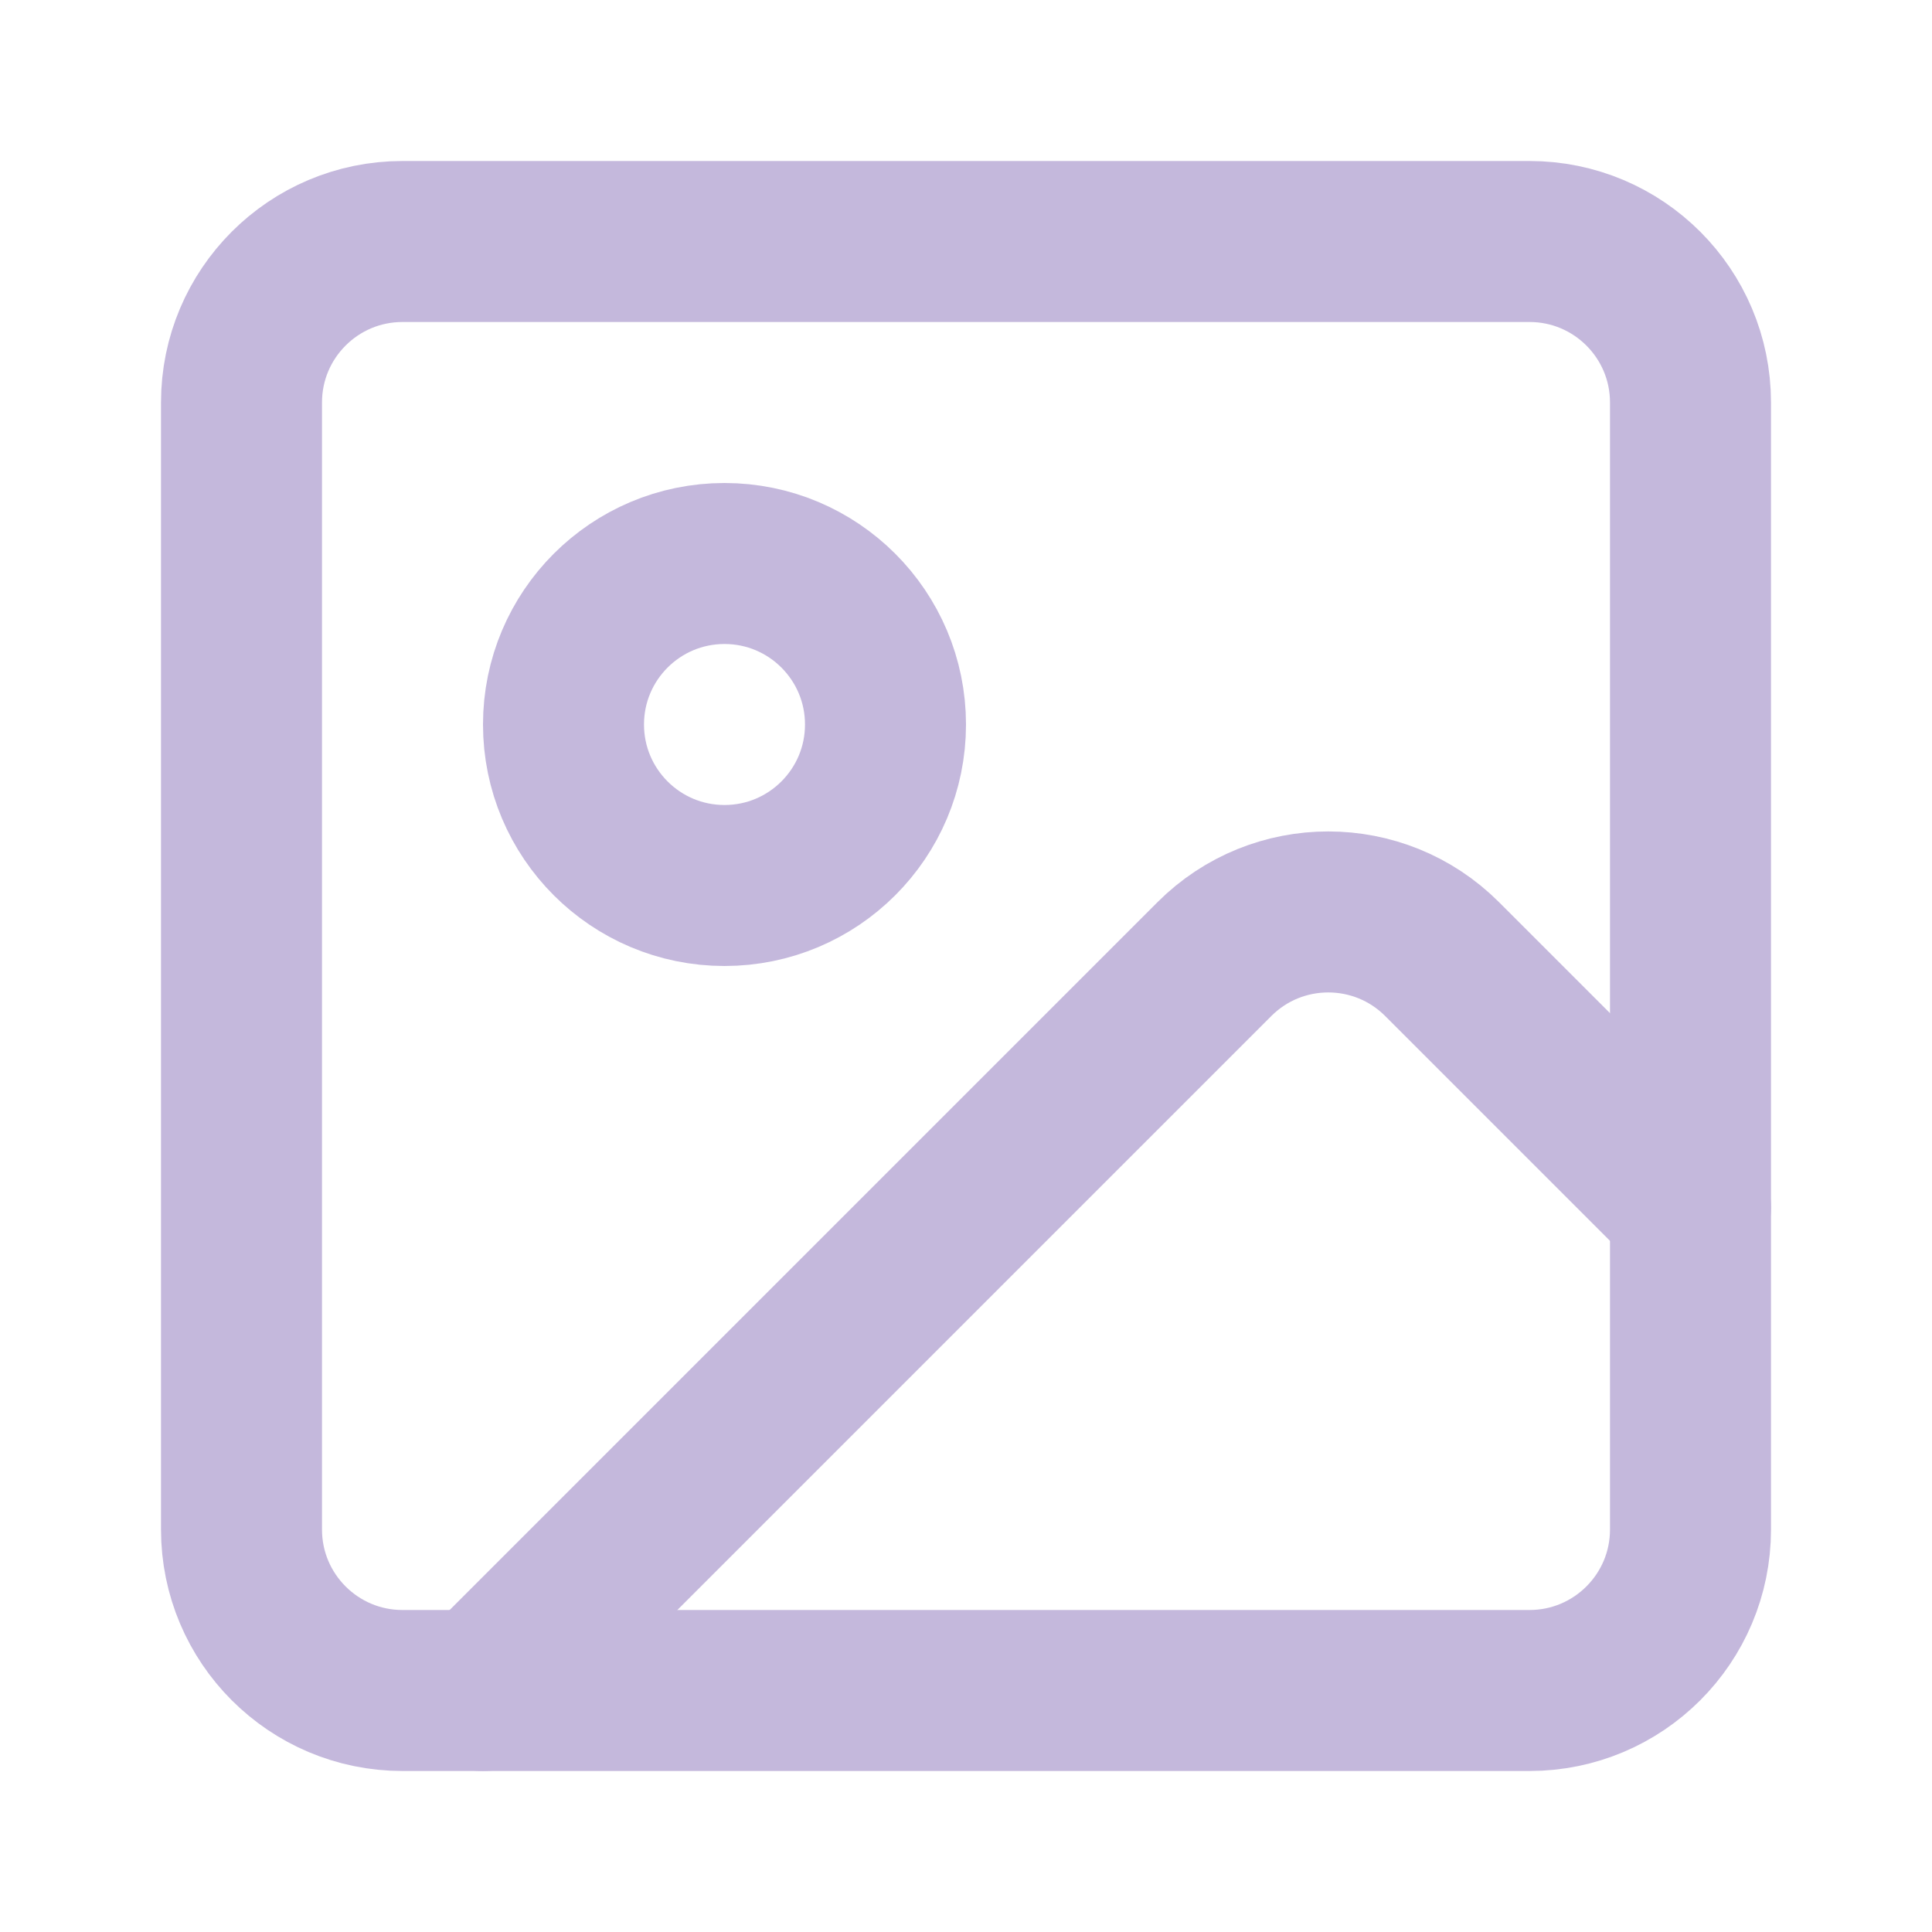
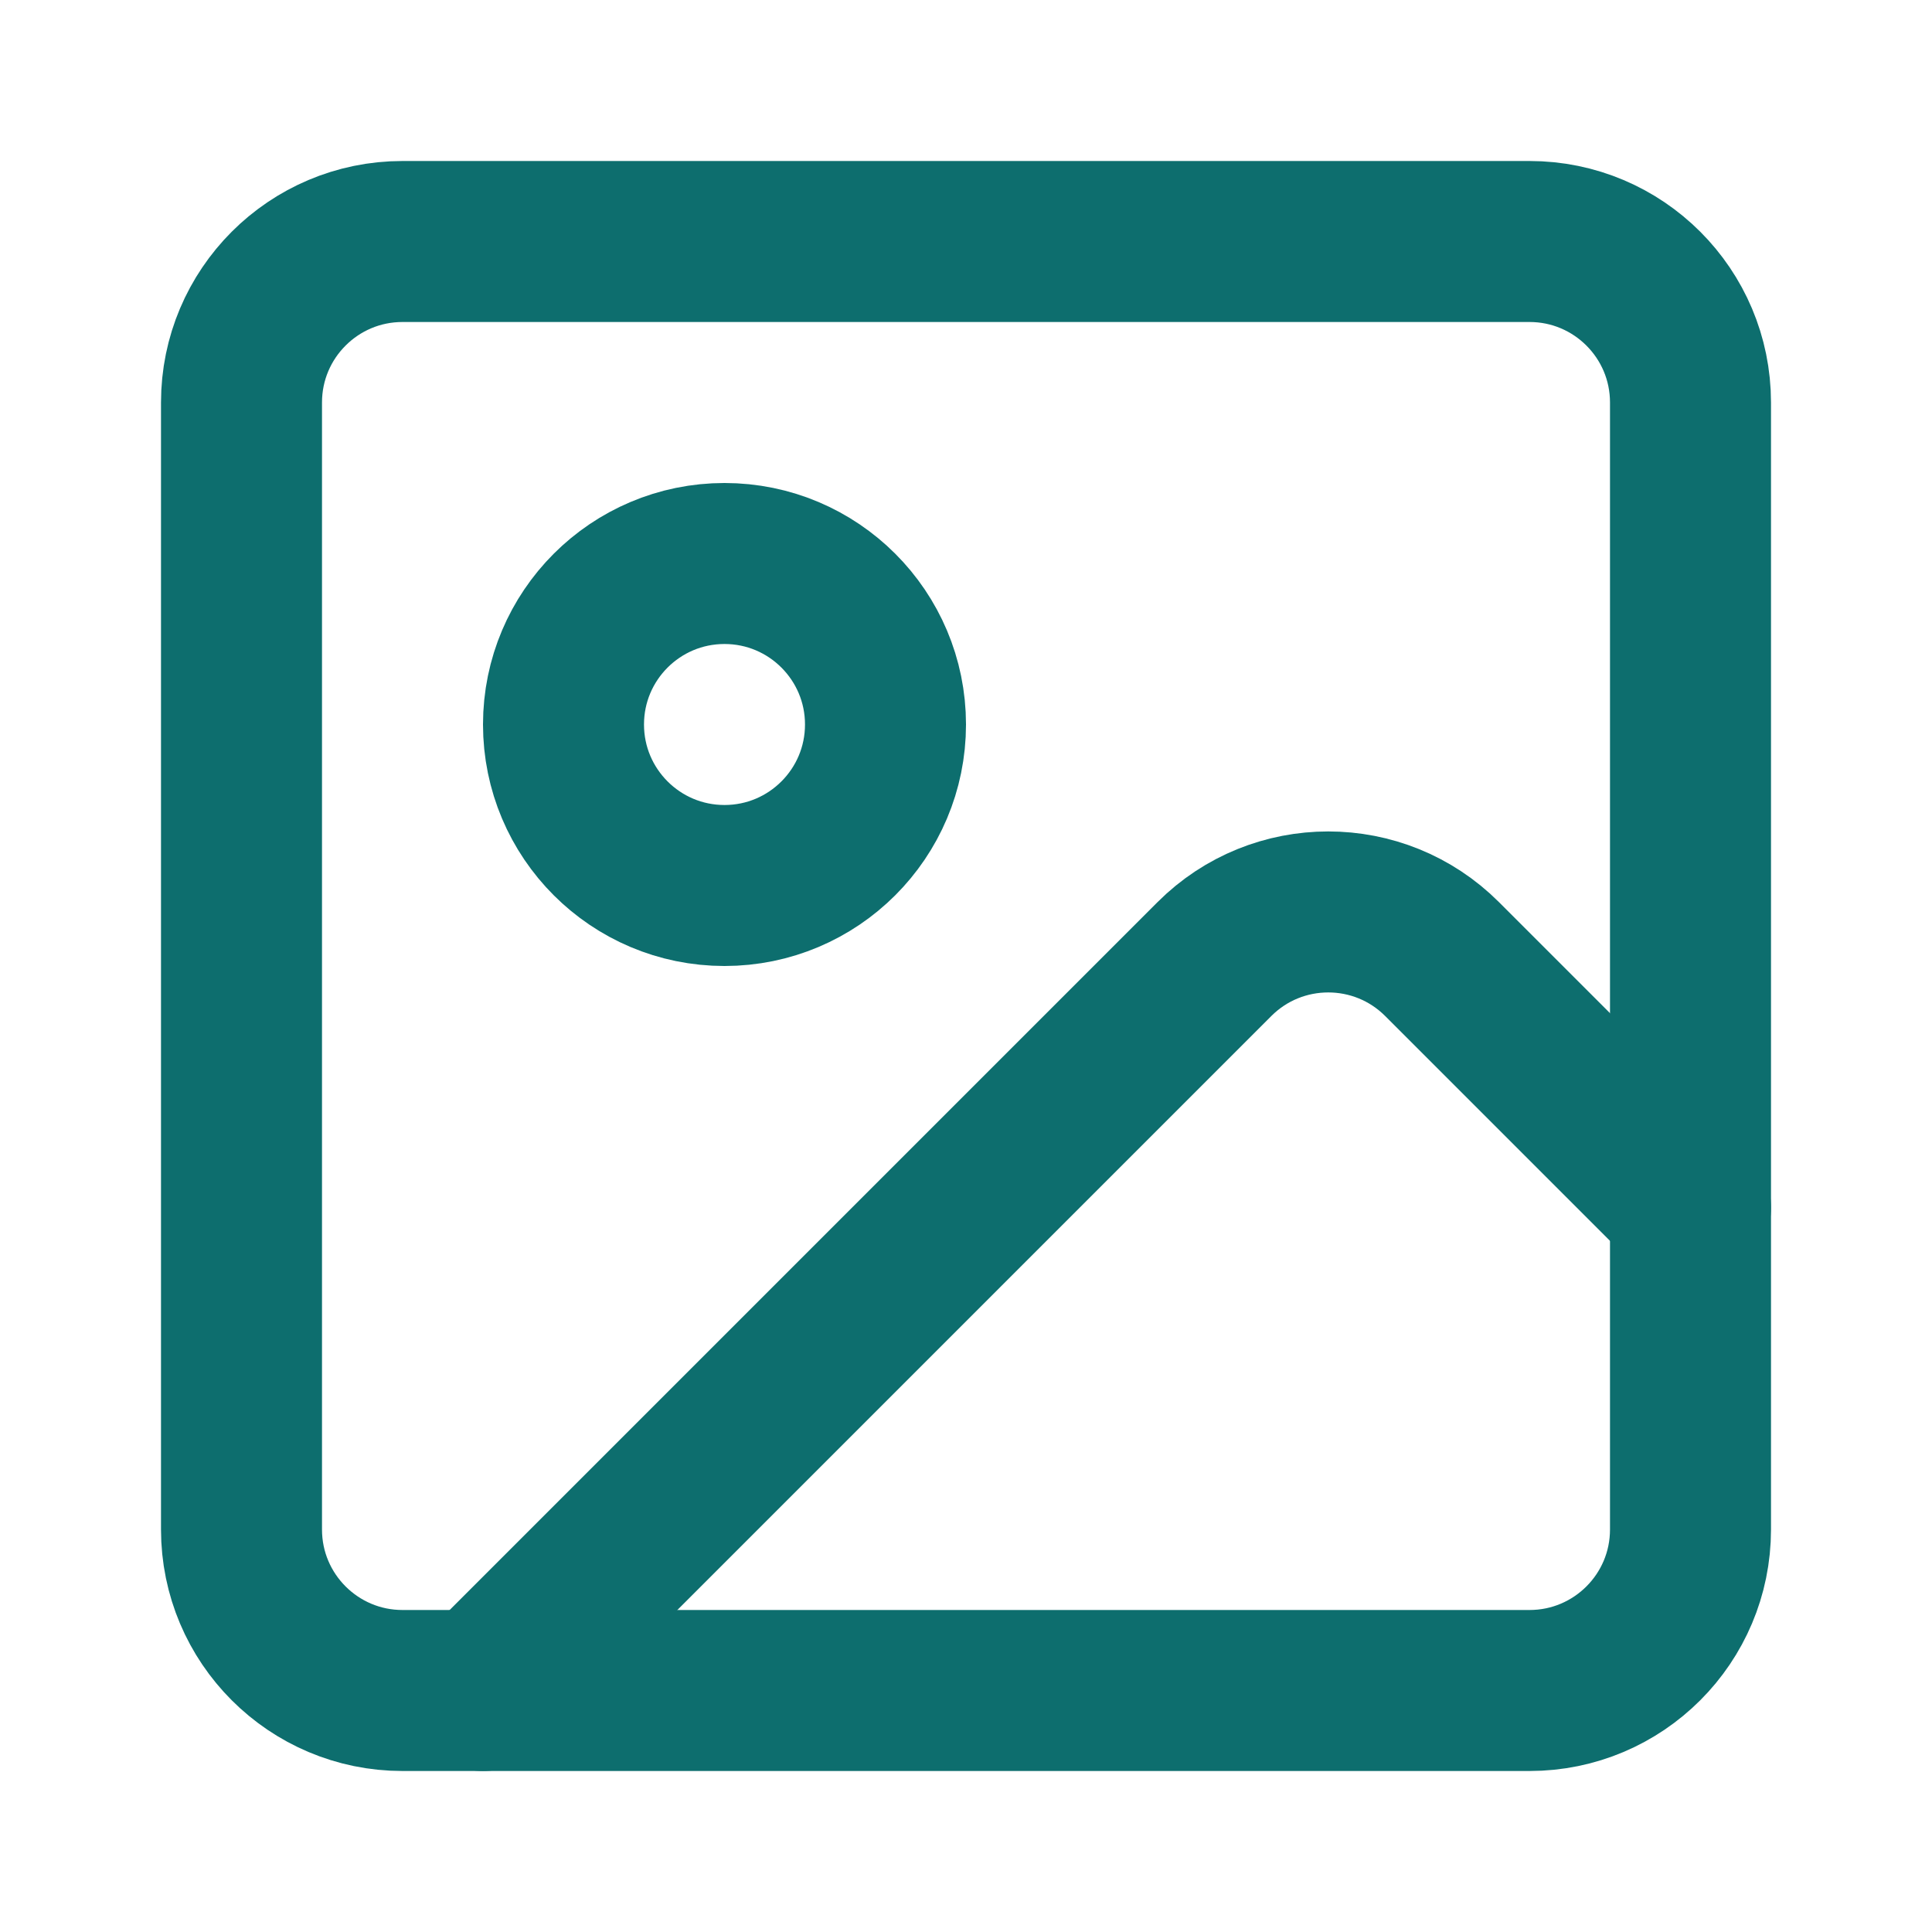
- <svg xmlns="http://www.w3.org/2000/svg" width="24" height="24" viewBox="0 0 24 24" fill="none" stroke="#c4b8dc" stroke-width="2" stroke-linecap="round" stroke-linejoin="round">
+ <svg xmlns="http://www.w3.org/2000/svg" width="24" height="24" viewBox="0 0 24 24" fill="none" stroke="#0D6E6E" stroke-width="2" stroke-linecap="round" stroke-linejoin="round">
  <rect width="18" height="18" x="3" y="3" rx="2" ry="2" />
  <circle cx="9" cy="9" r="2" />
  <path d="m21 15-3.086-3.086a2 2 0 0 0-2.828 0L6 21" />
</svg>
